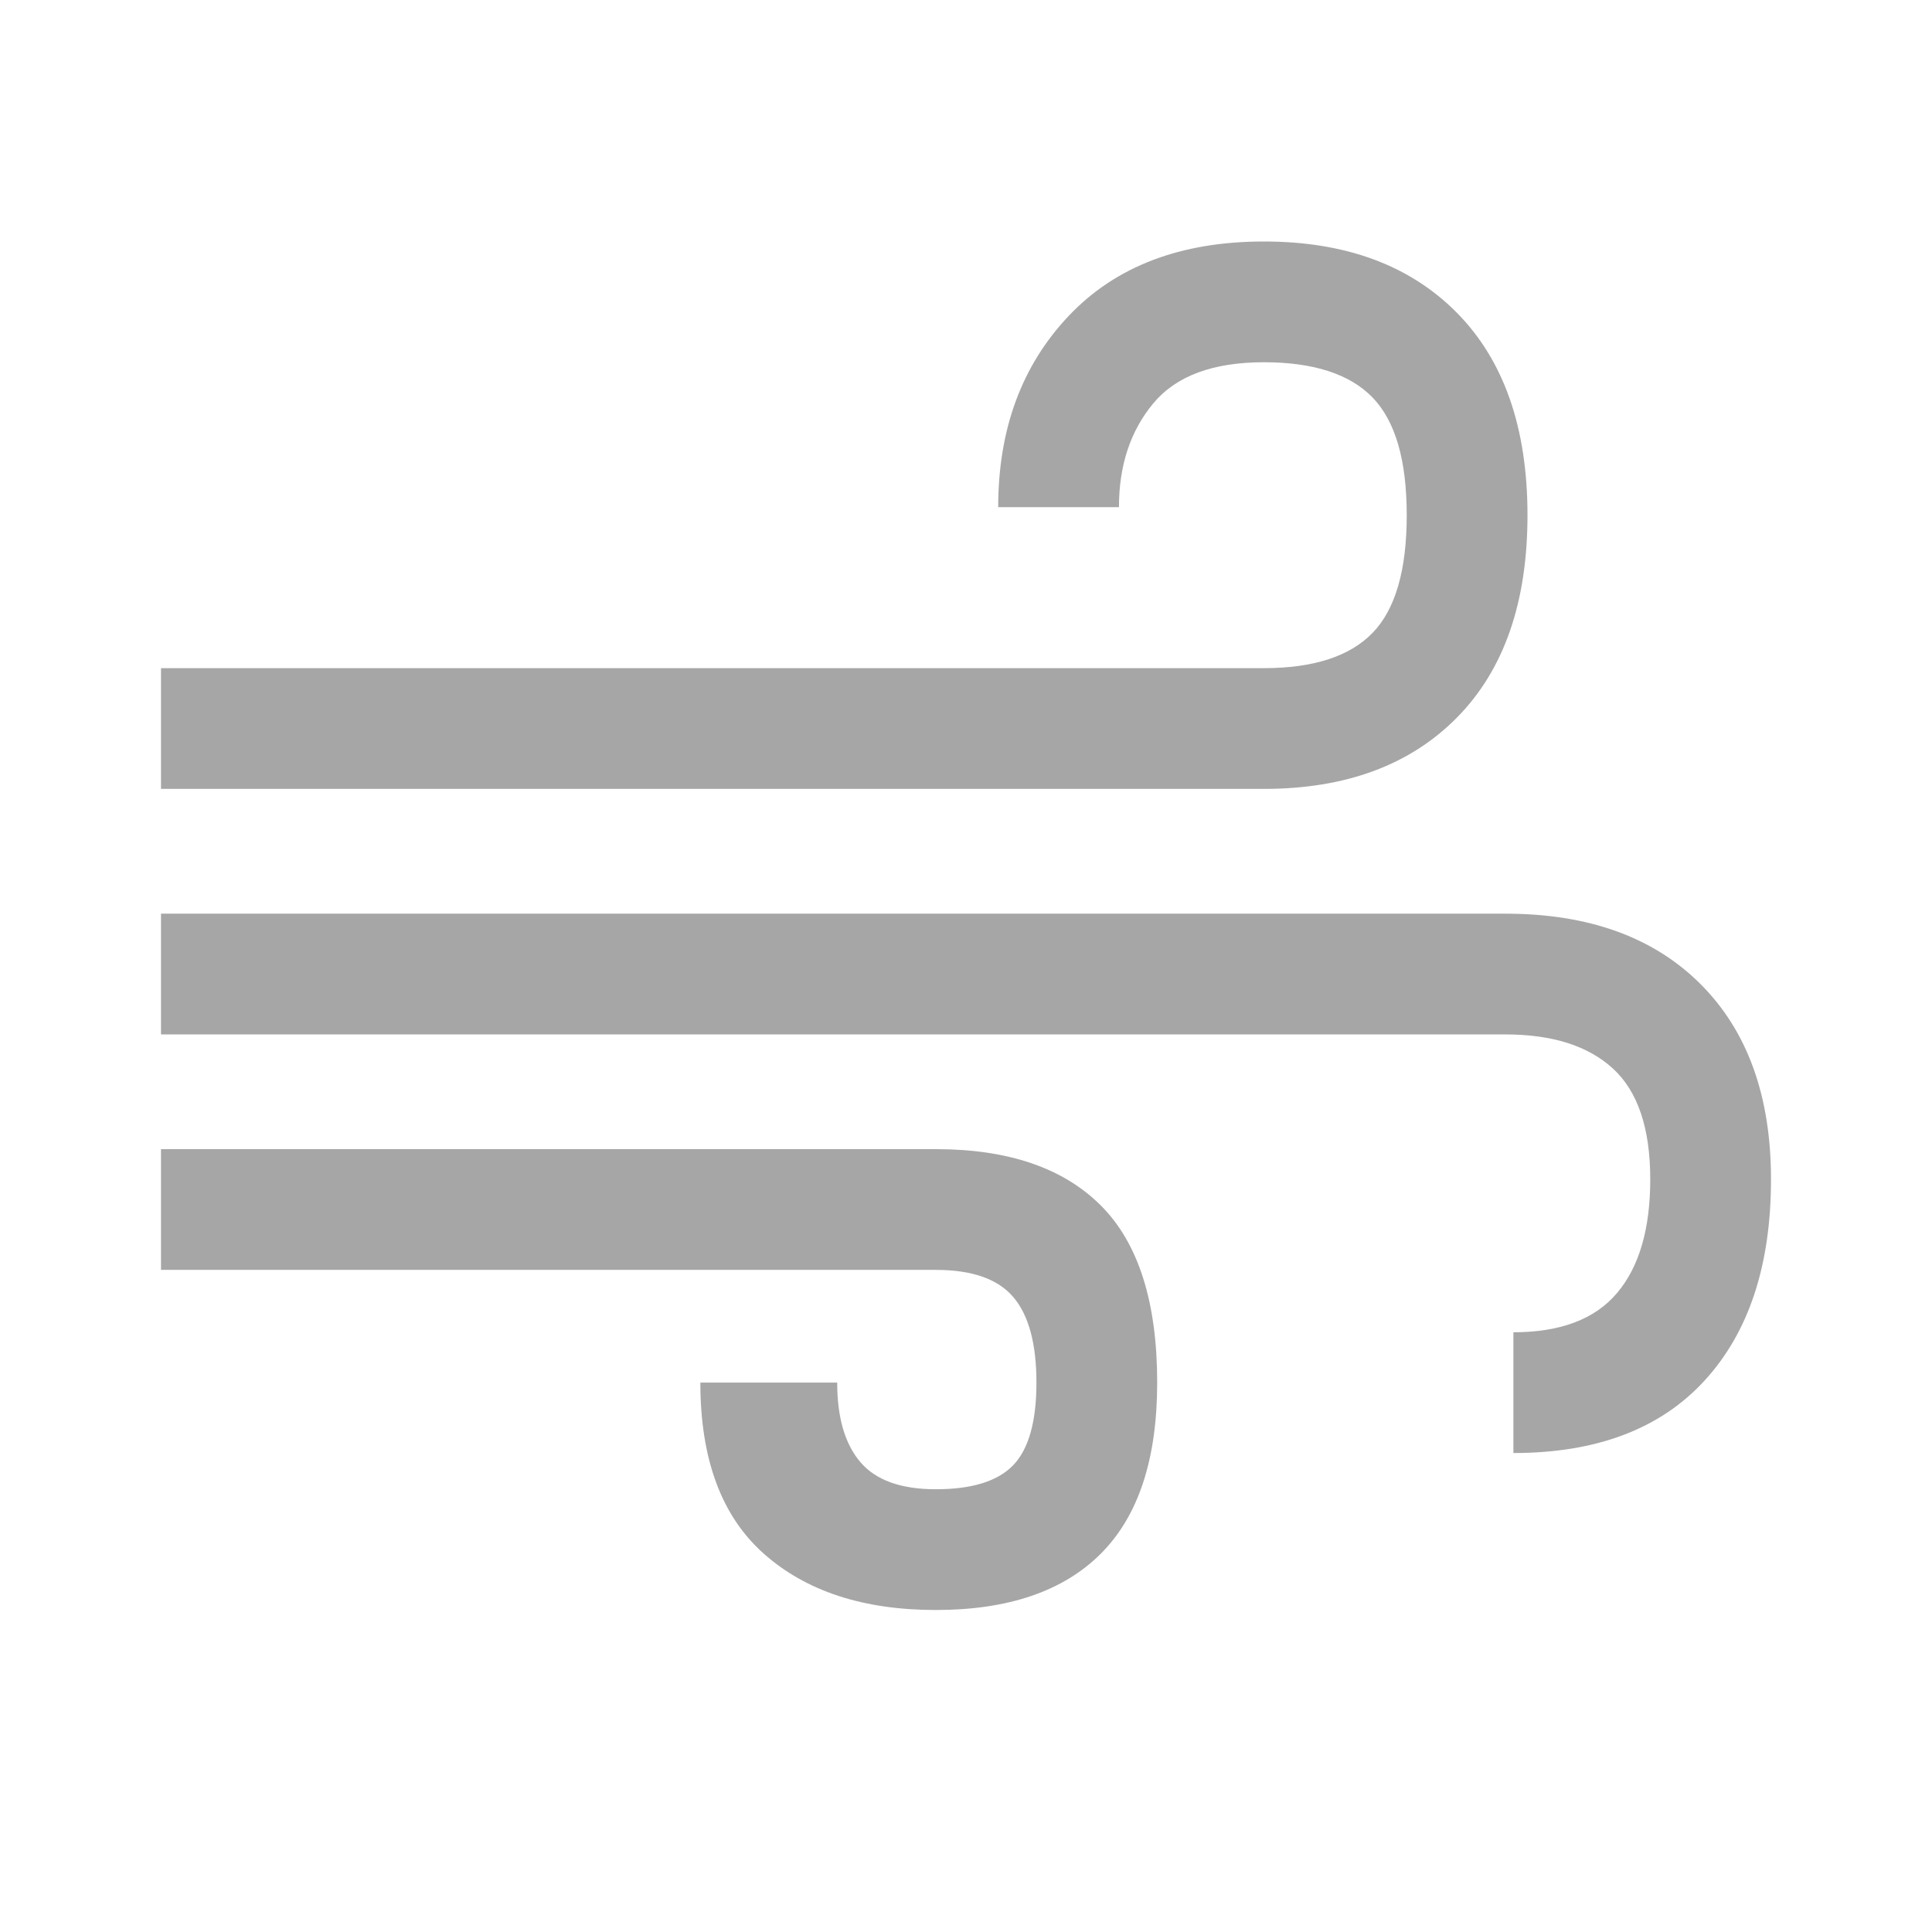
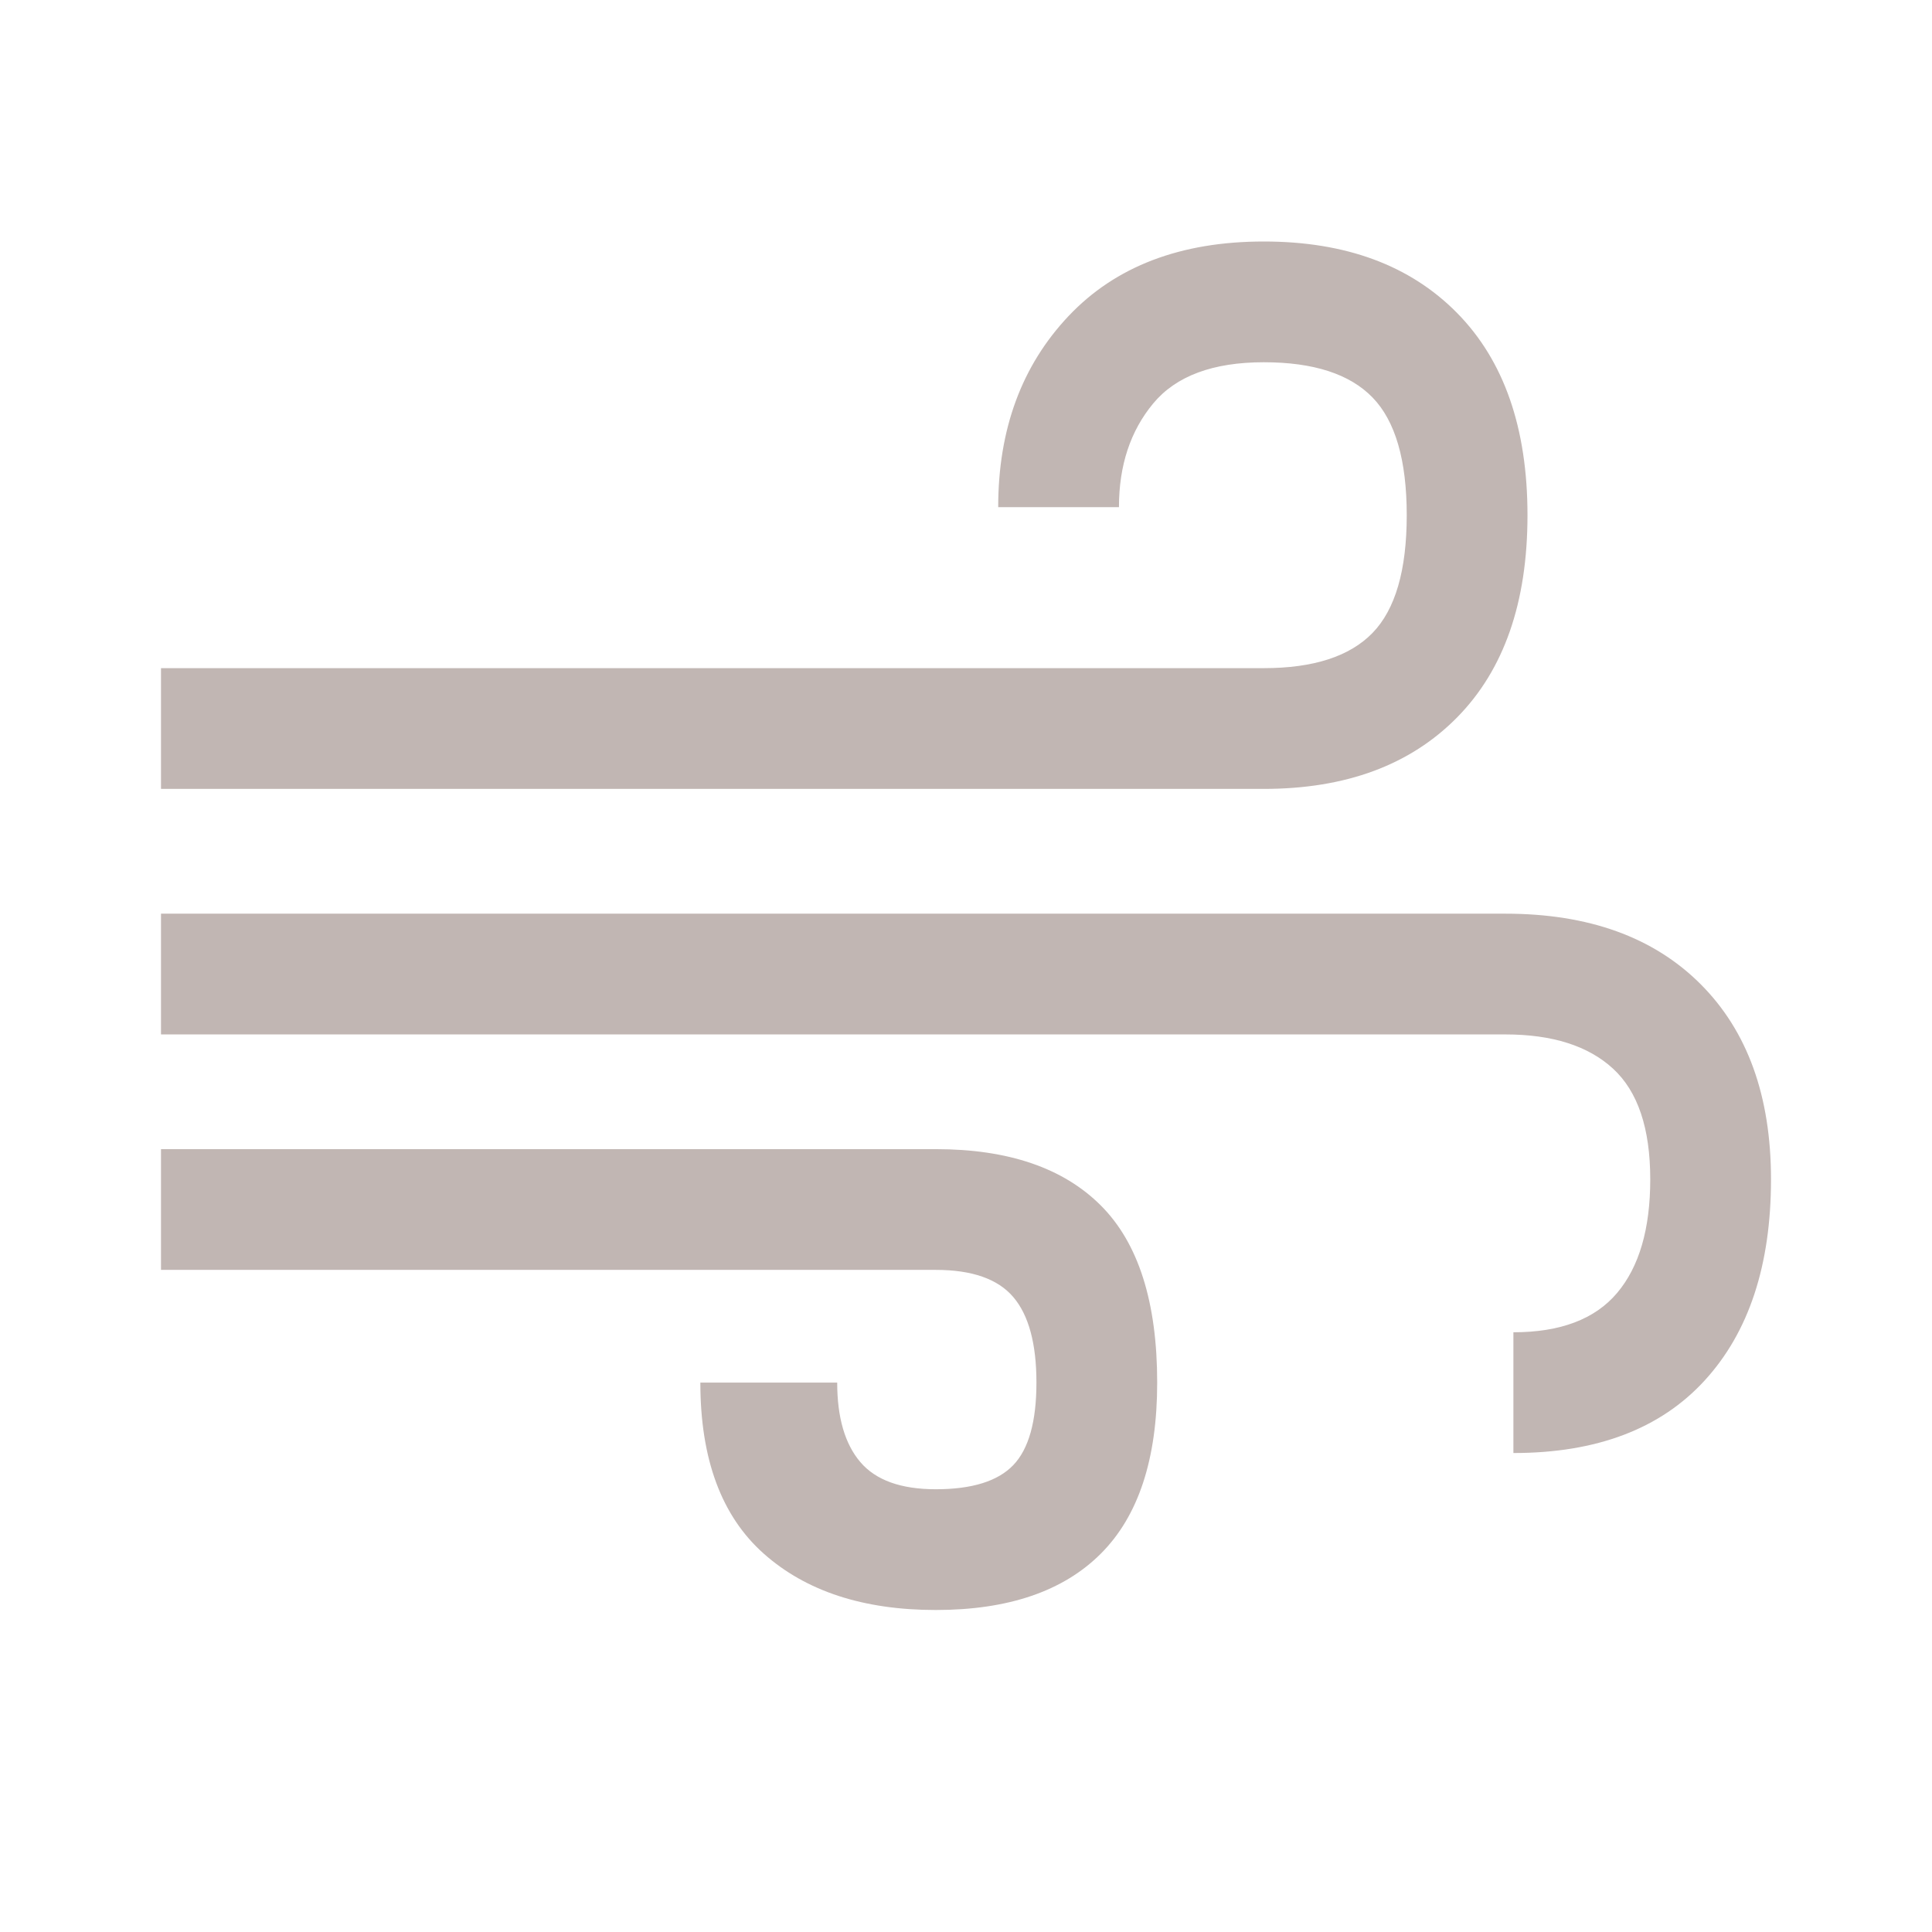
- <svg xmlns="http://www.w3.org/2000/svg" height="48px" viewBox="0 -960 960 960" width="48px" fill="#a6a6a6">
+ <svg xmlns="http://www.w3.org/2000/svg" height="48px" viewBox="0 -960 960 960" width="48px" fill="#c1b6b3">
  <path d="M465-160q-54 0-85.5-28T348-273h68q0 26 11.5 39.5T465-220q27 0 38.5-12t11.5-41q0-29-11.5-42.5T465-329H80v-60h385q54 0 82 28t28 88q0 57-28 85t-82 28ZM80-568v-60h548q37 0 54-17.5t17-58.5q0-41-17-58.5T628-780q-38 0-55 20.5T556-708h-60q0-58 35-95t97-37q61 0 96 35.5T759-704q0 65-35 100.5T628-568H80Zm672 330v-60q35 0 51.5-19.5T820-374q0-38-18.5-55T748-446H80v-60h668q62 0 97 35t35 97q0 64-33 100t-95 36Z" />
</svg>
